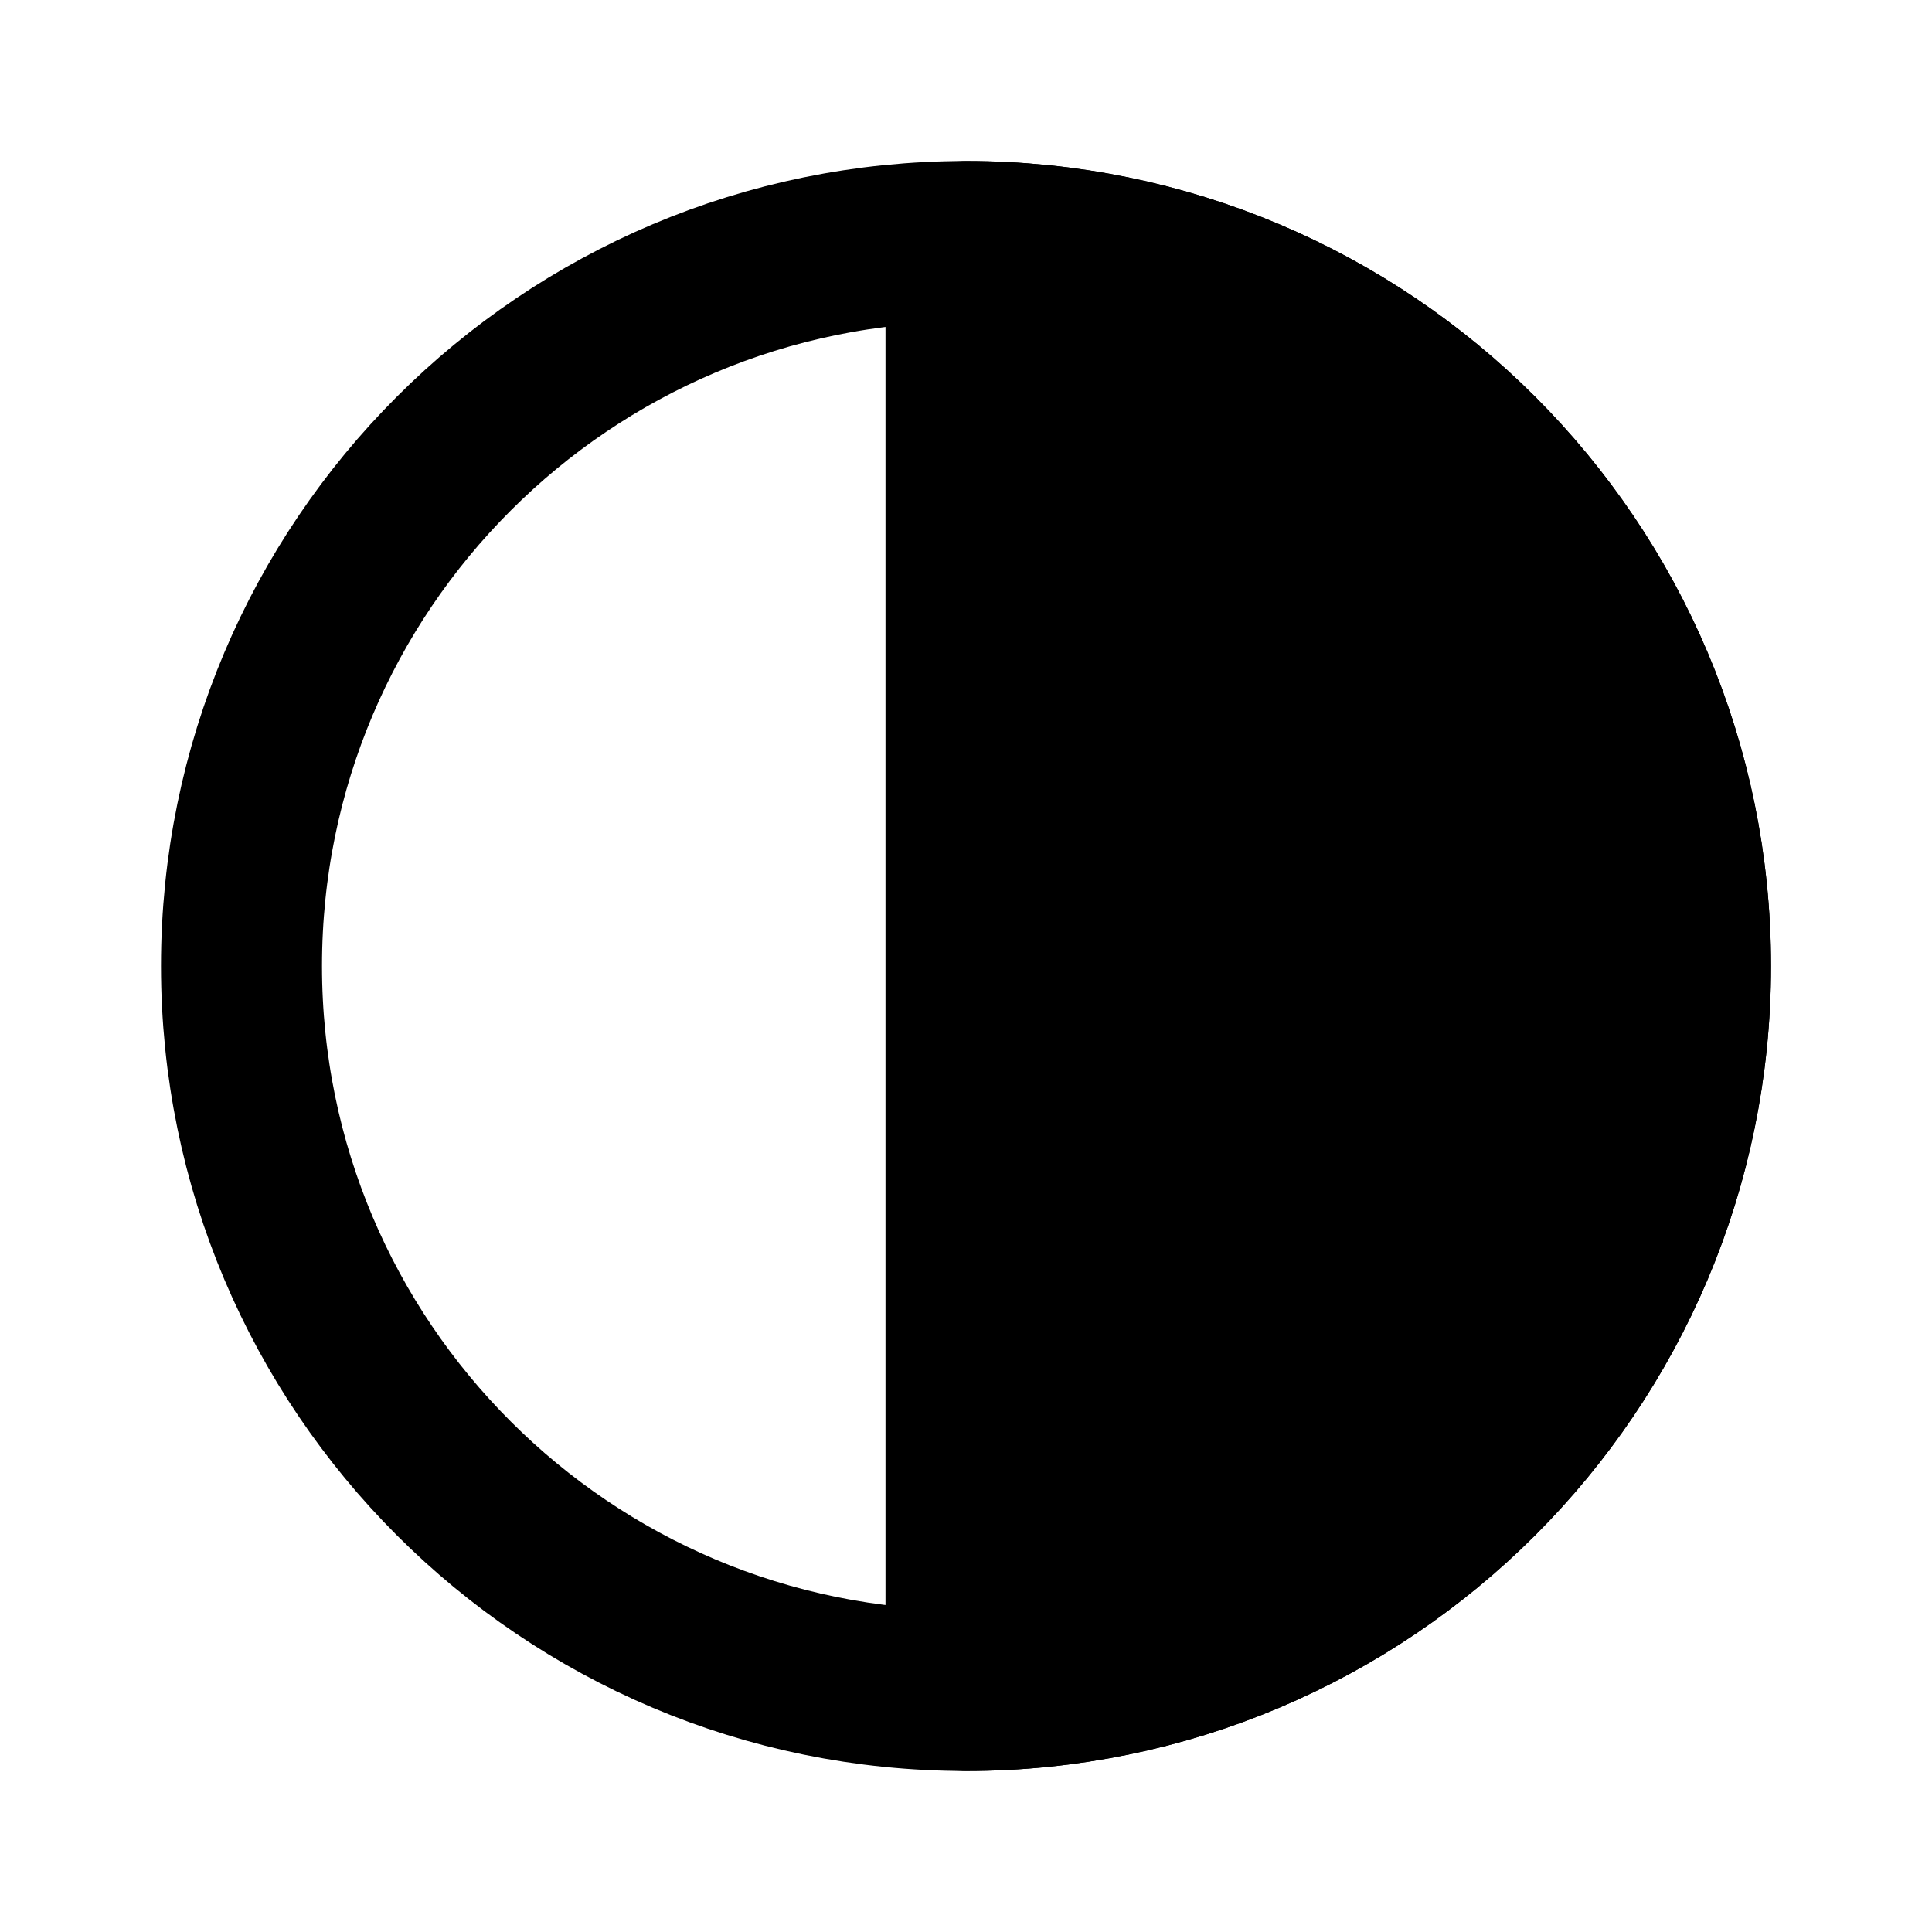
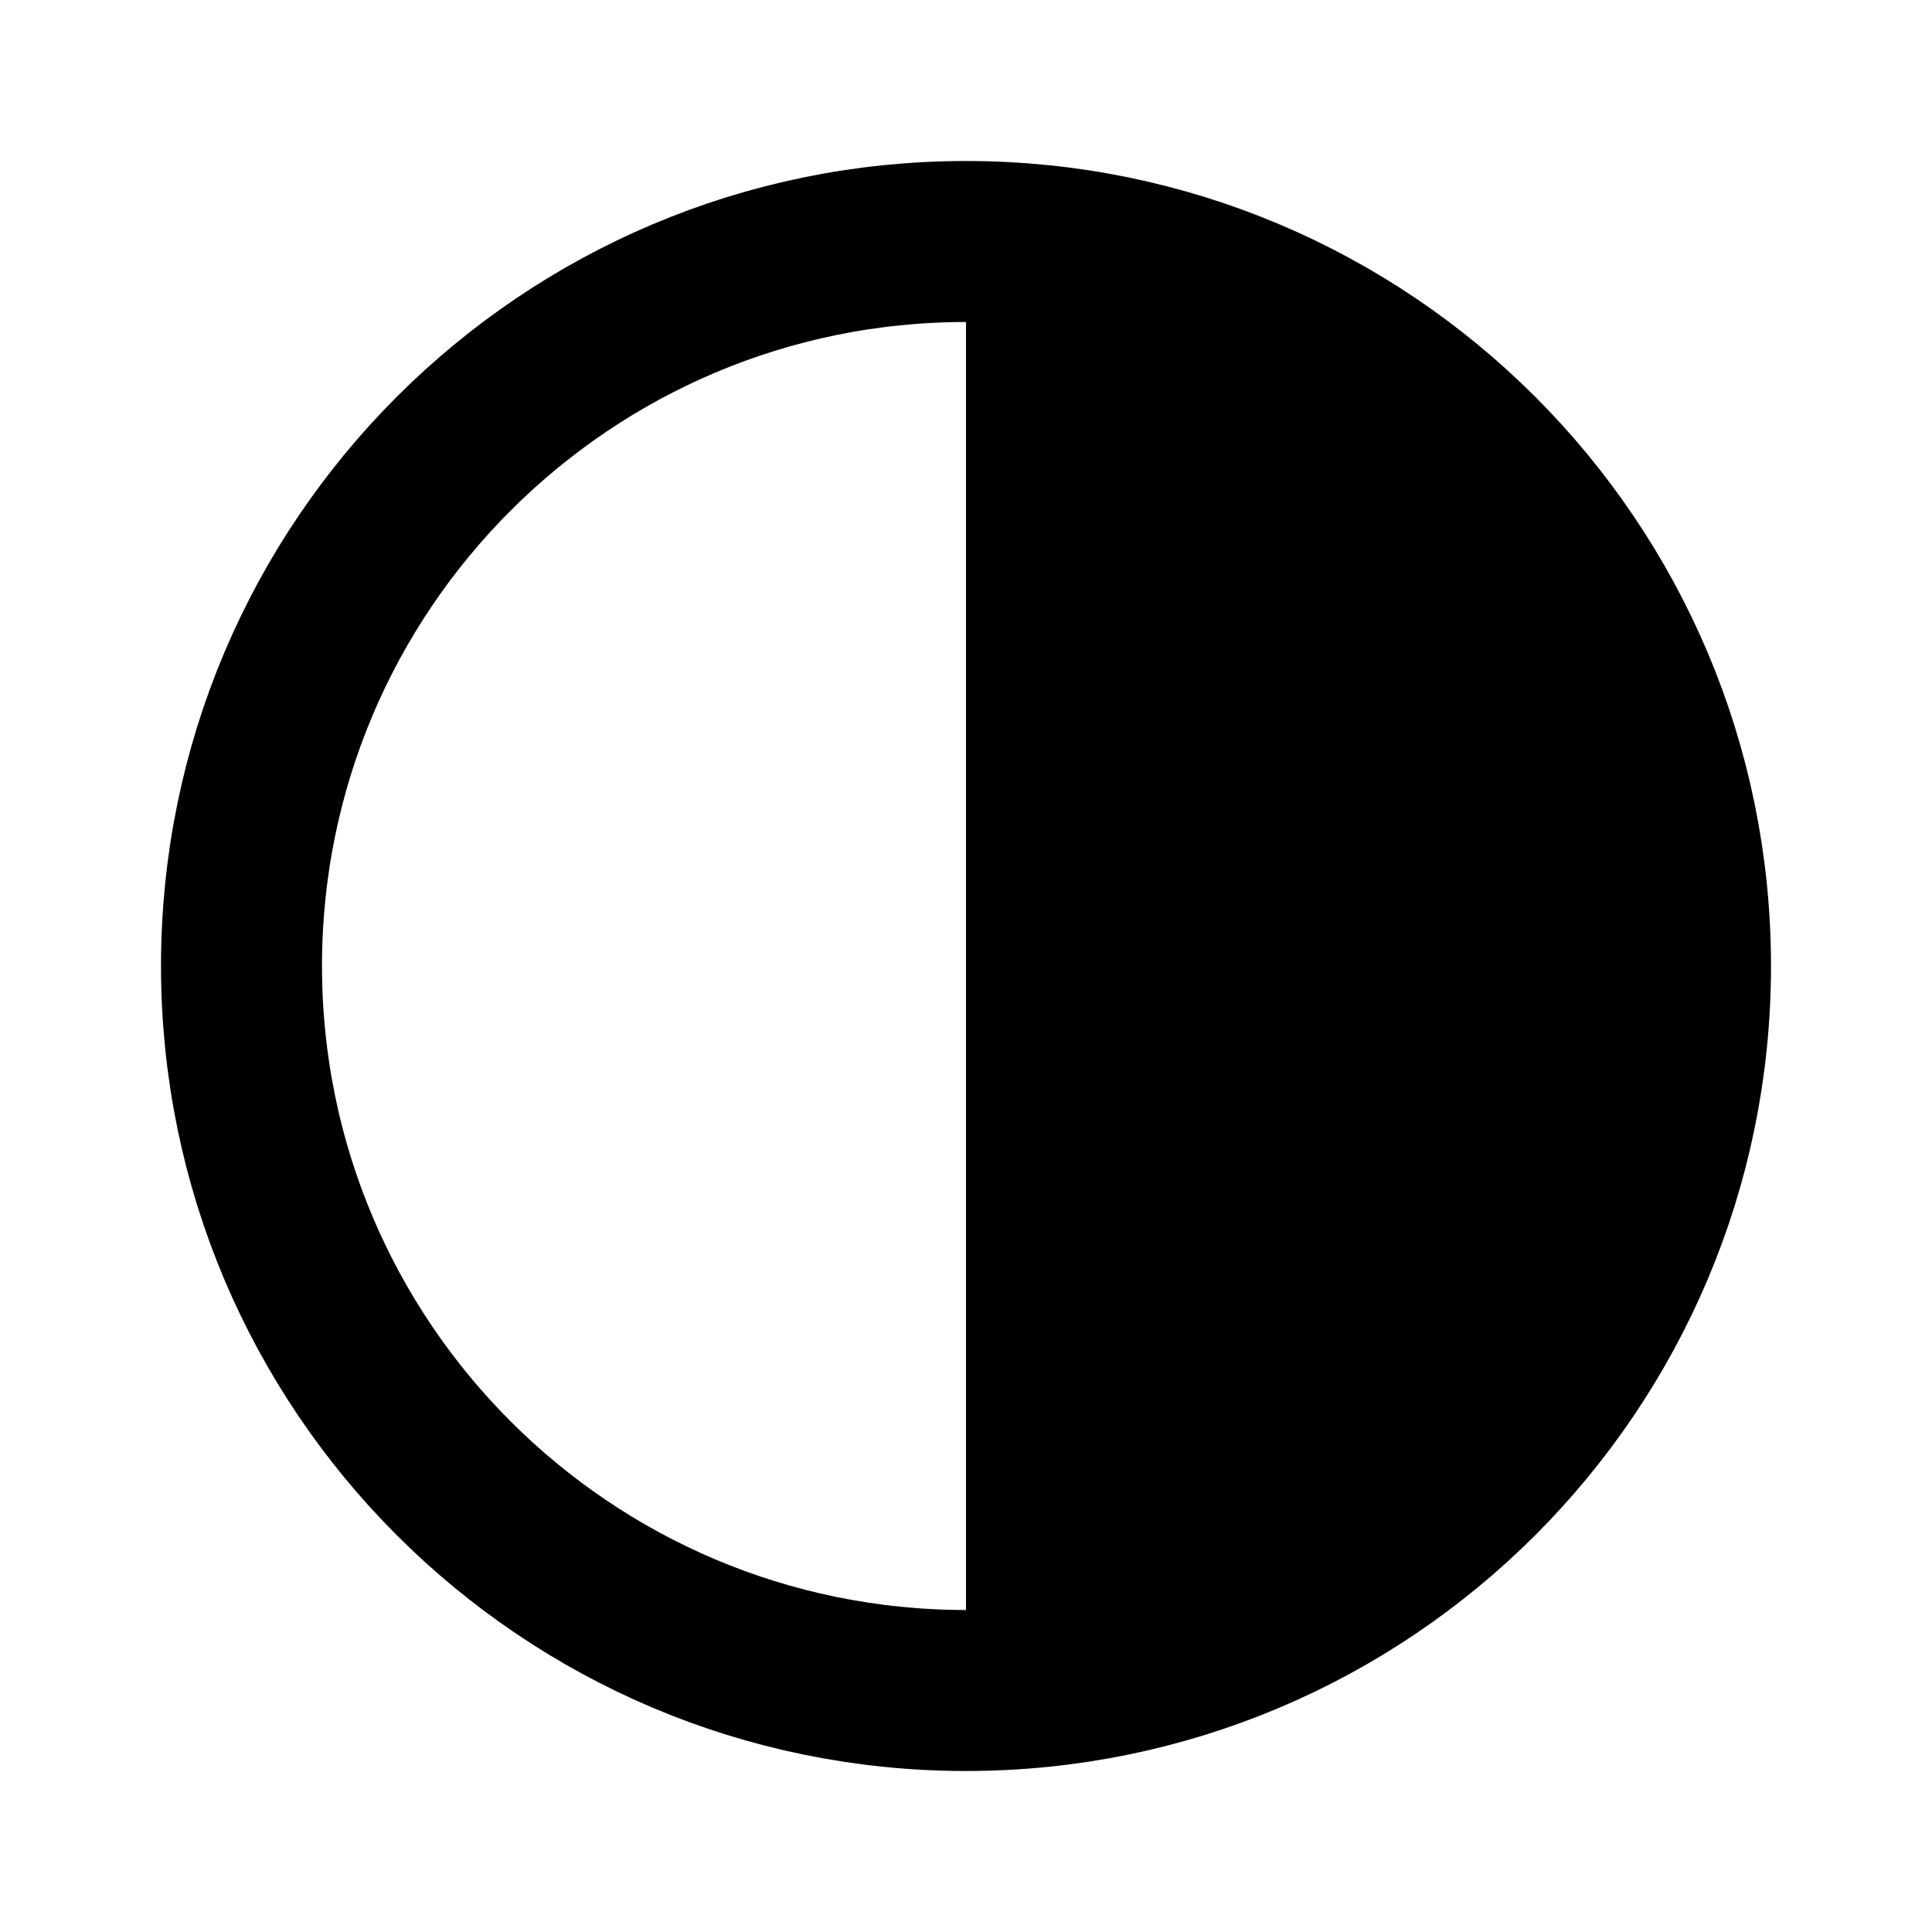
<svg xmlns="http://www.w3.org/2000/svg" viewBox="0 0 24 24" fill="none" stroke="currentColor" stroke-width="2" stroke-linecap="round" stroke-linejoin="round">
  <circle cx="12" cy="12" r="9" fill="none" stroke="currentColor" stroke-width="2" />
-   <path d="M12 3a9 9 0 0 1 0 18z" fill="currentColor" />
+   <path stroke="none" d="M12 3a9 9 0 0 1 0 18z" fill="currentColor" />
</svg>
